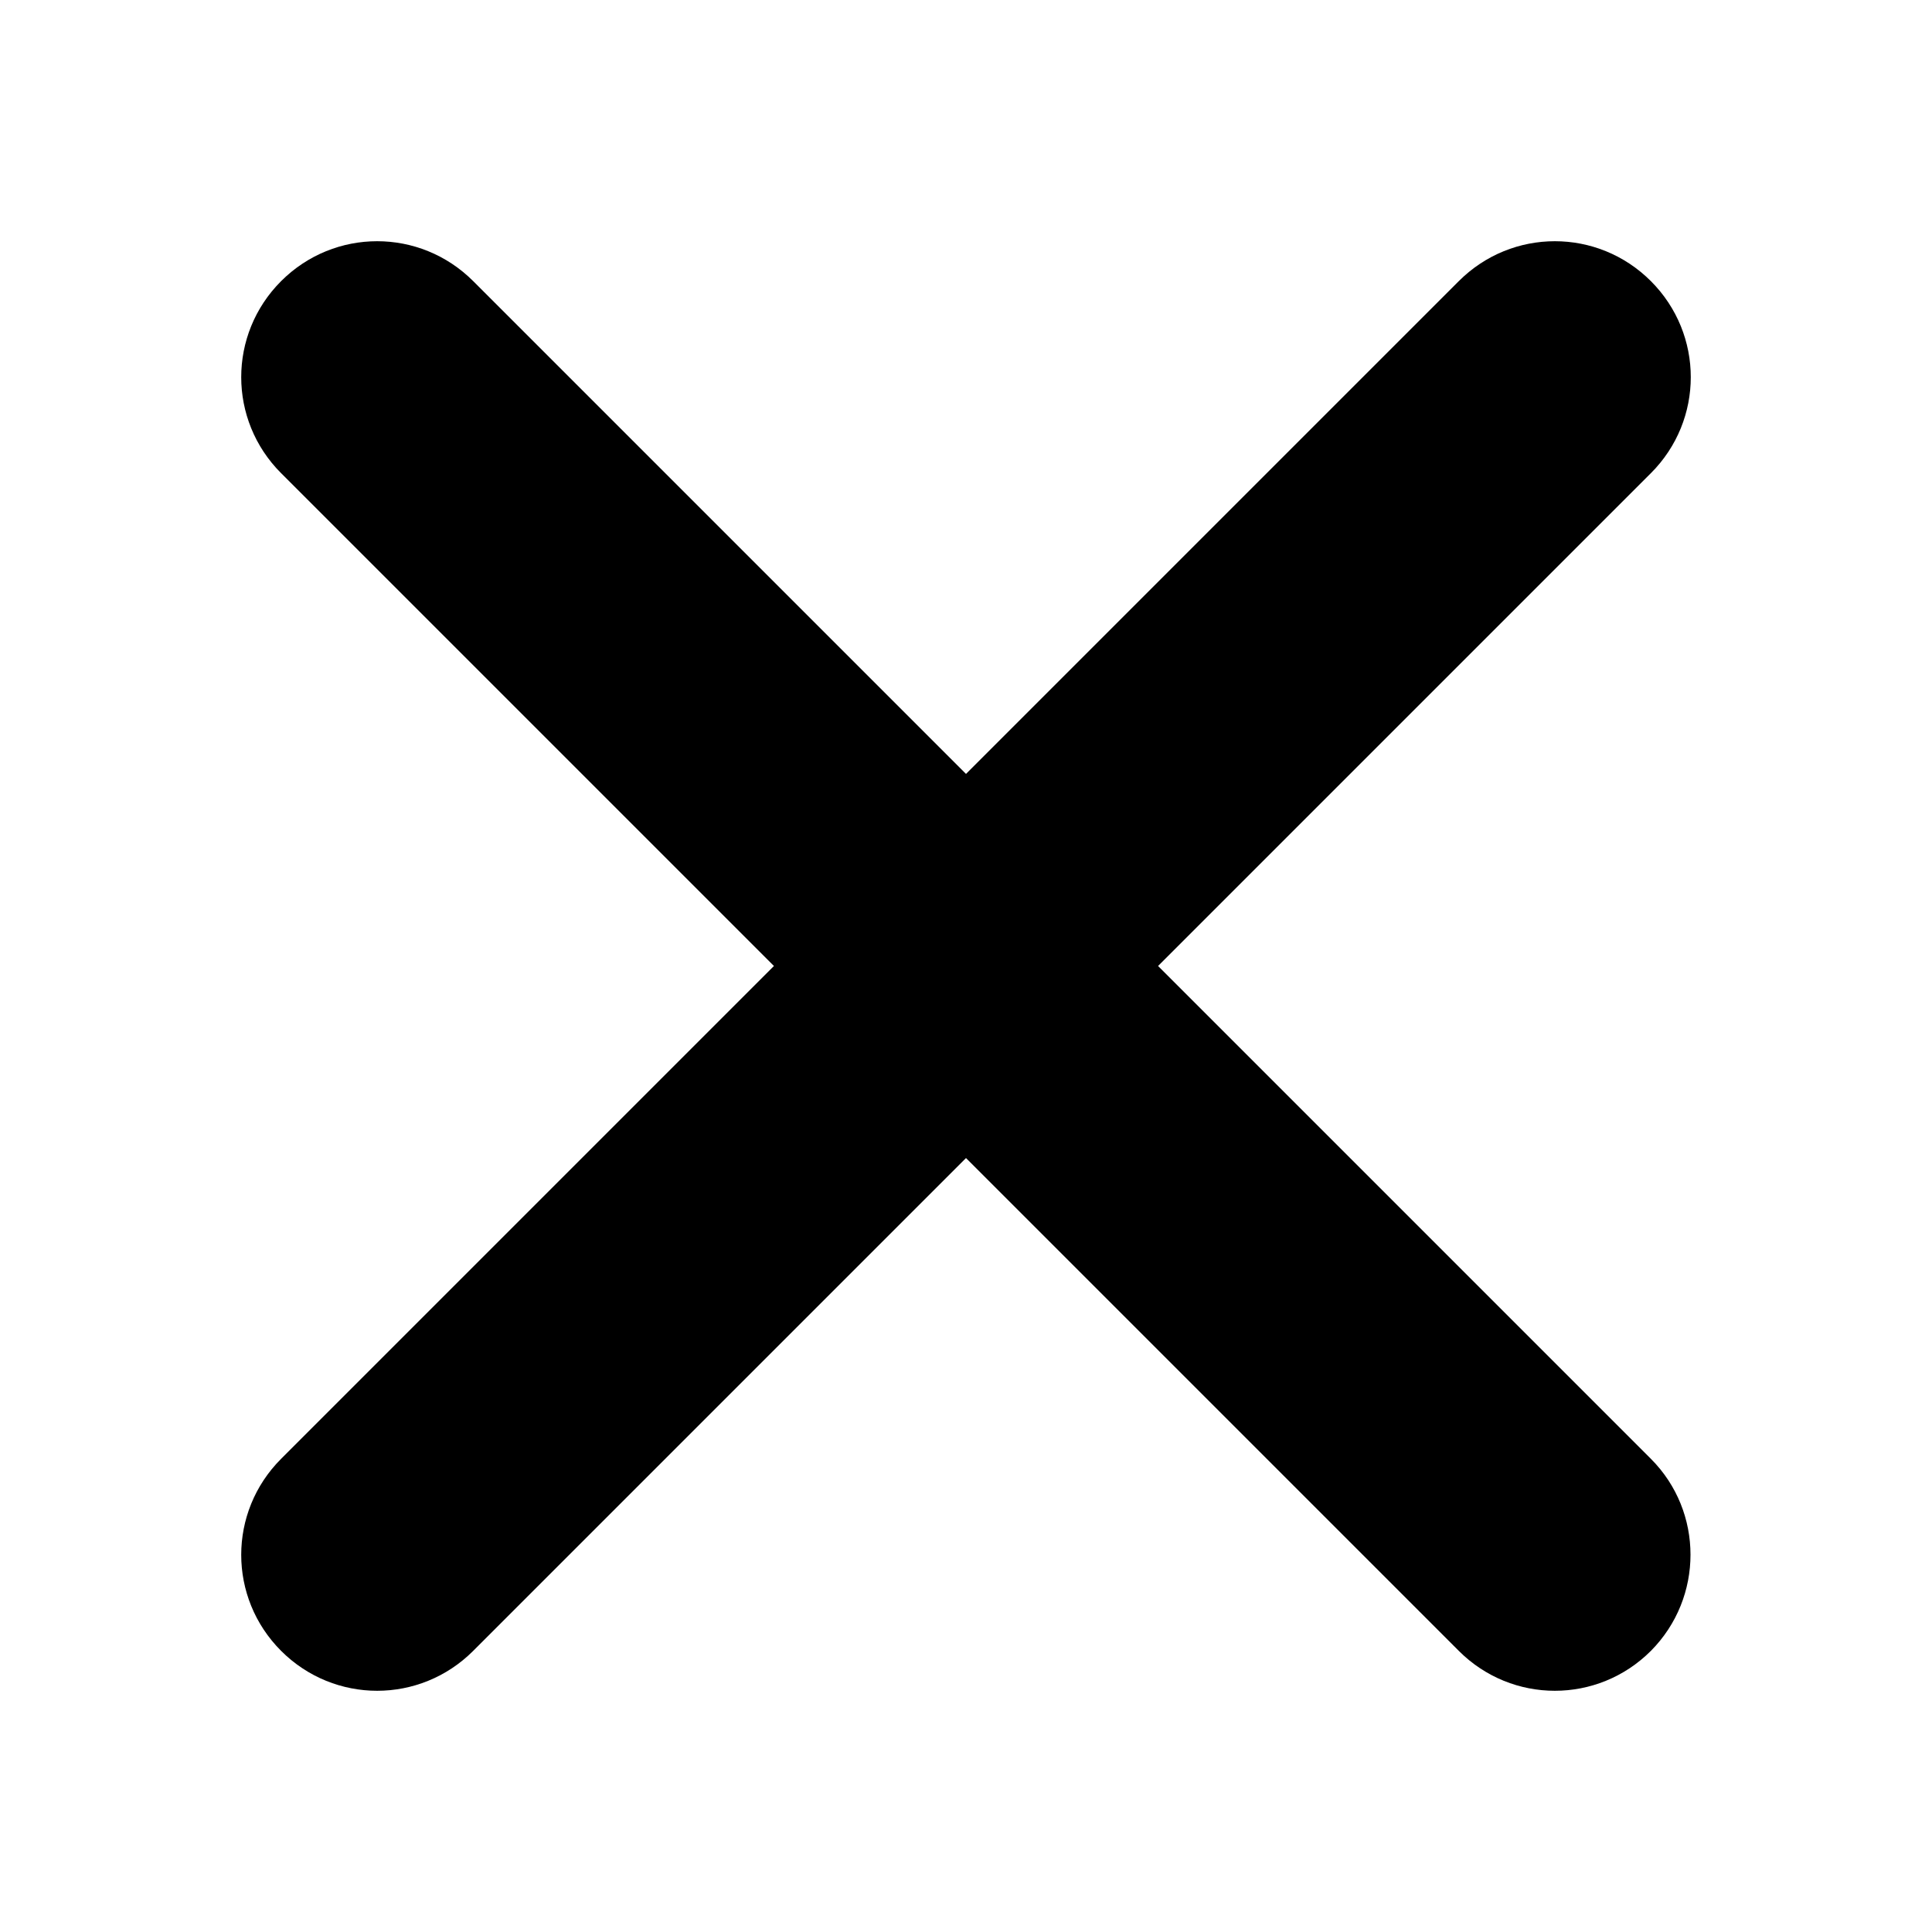
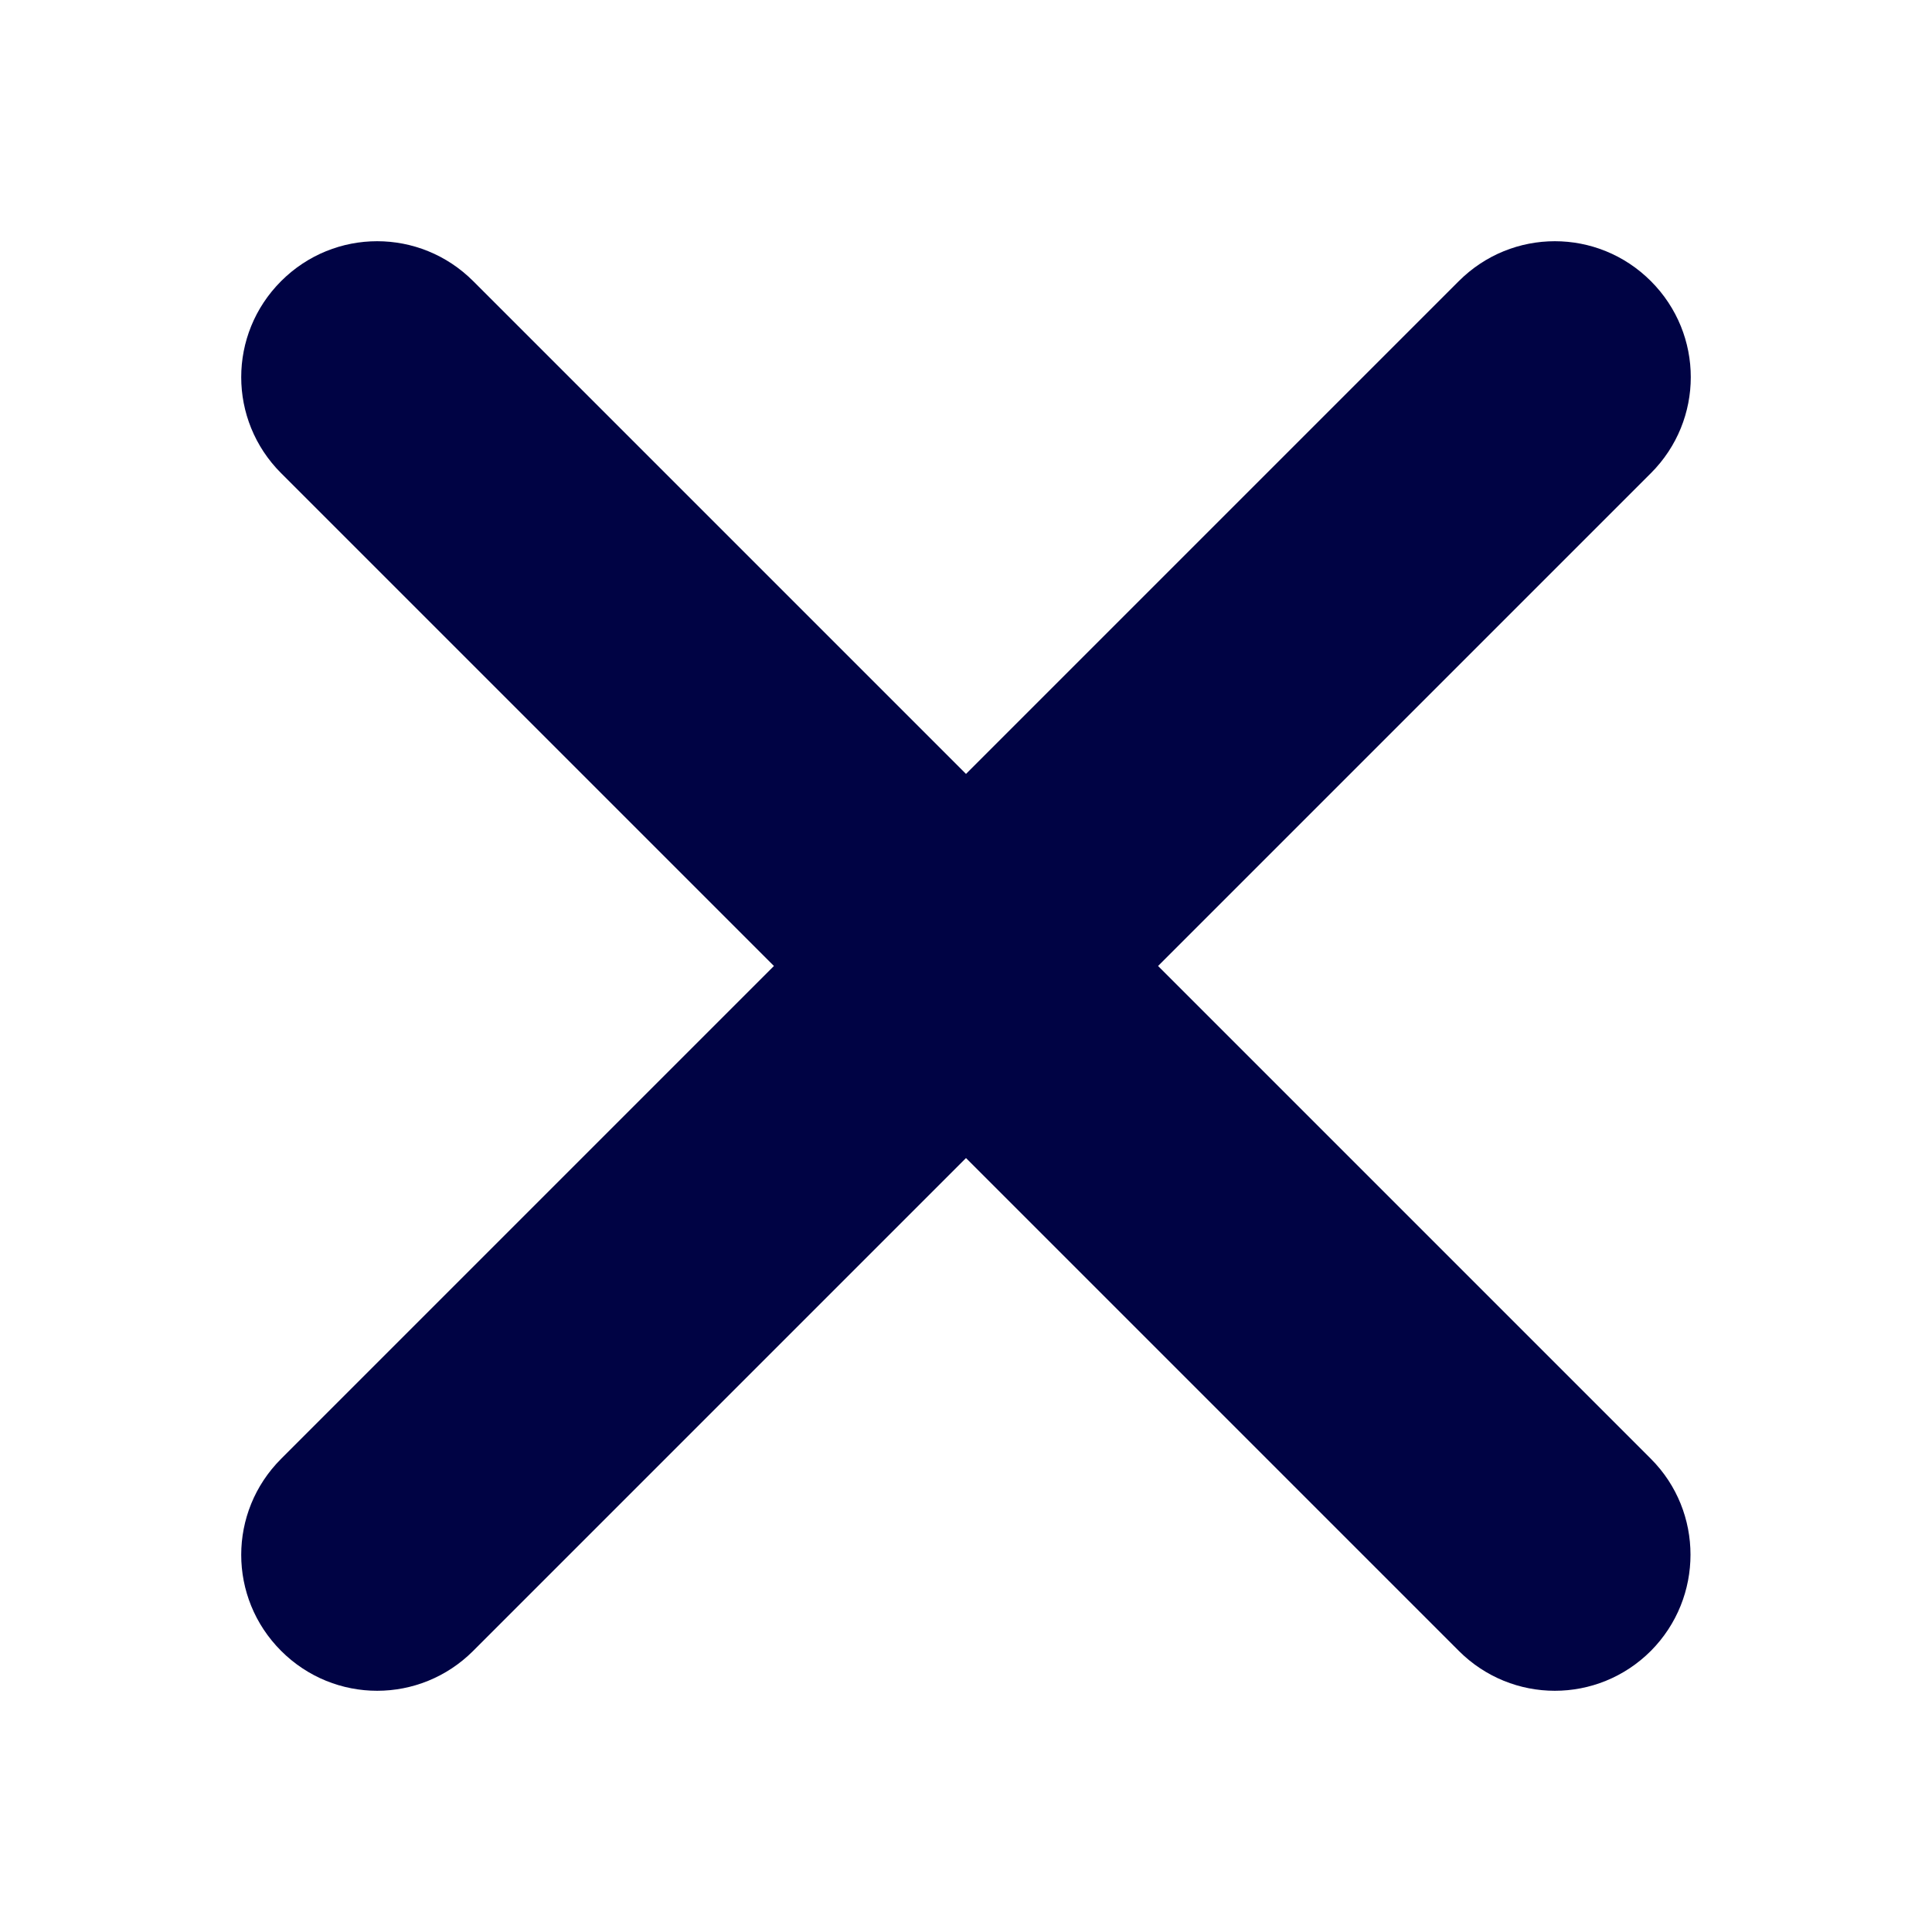
- <svg xmlns="http://www.w3.org/2000/svg" height="512px" id="Layer_1" style="enable-background:new 0 0 512 512;" version="1.1" viewBox="0 0 512 512" width="512px" xml:space="preserve">
-   <path d="M437.5,386.6L306.9,256l130.6-130.6c14.1-14.1,14.1-36.8,0-50.9c-14.1-14.1-36.8-14.1-50.9,0L256,205.1L125.4,74.5  c-14.1-14.1-36.8-14.1-50.9,0c-14.1,14.1-14.1,36.8,0,50.9L205.1,256L74.5,386.6c-14.1,14.1-14.1,36.8,0,50.9  c14.1,14.1,36.8,14.1,50.9,0L256,306.9l130.6,130.6c14.1,14.1,36.8,14.1,50.9,0C451.5,423.4,451.5,400.6,437.5,386.6z" />
+ <svg xmlns="http://www.w3.org/2000/svg" height="32px" id="Layer_1" style="enable-background:new 0 0 512 512;" version="1.1" viewBox="0 0 512 512" width="32px" xml:space="preserve">
+   <path fill="#000344" d="M437.5,386.6L306.9,256l130.6-130.6c14.1-14.1,14.1-36.8,0-50.9c-14.1-14.1-36.8-14.1-50.9,0L256,205.1L125.4,74.5  c-14.1-14.1-36.8-14.1-50.9,0c-14.1,14.1-14.1,36.8,0,50.9L205.1,256L74.5,386.6c-14.1,14.1-14.1,36.8,0,50.9  c14.1,14.1,36.8,14.1,50.9,0L256,306.9l130.6,130.6c14.1,14.1,36.8,14.1,50.9,0C451.5,423.4,451.5,400.6,437.5,386.6z" />
</svg>
